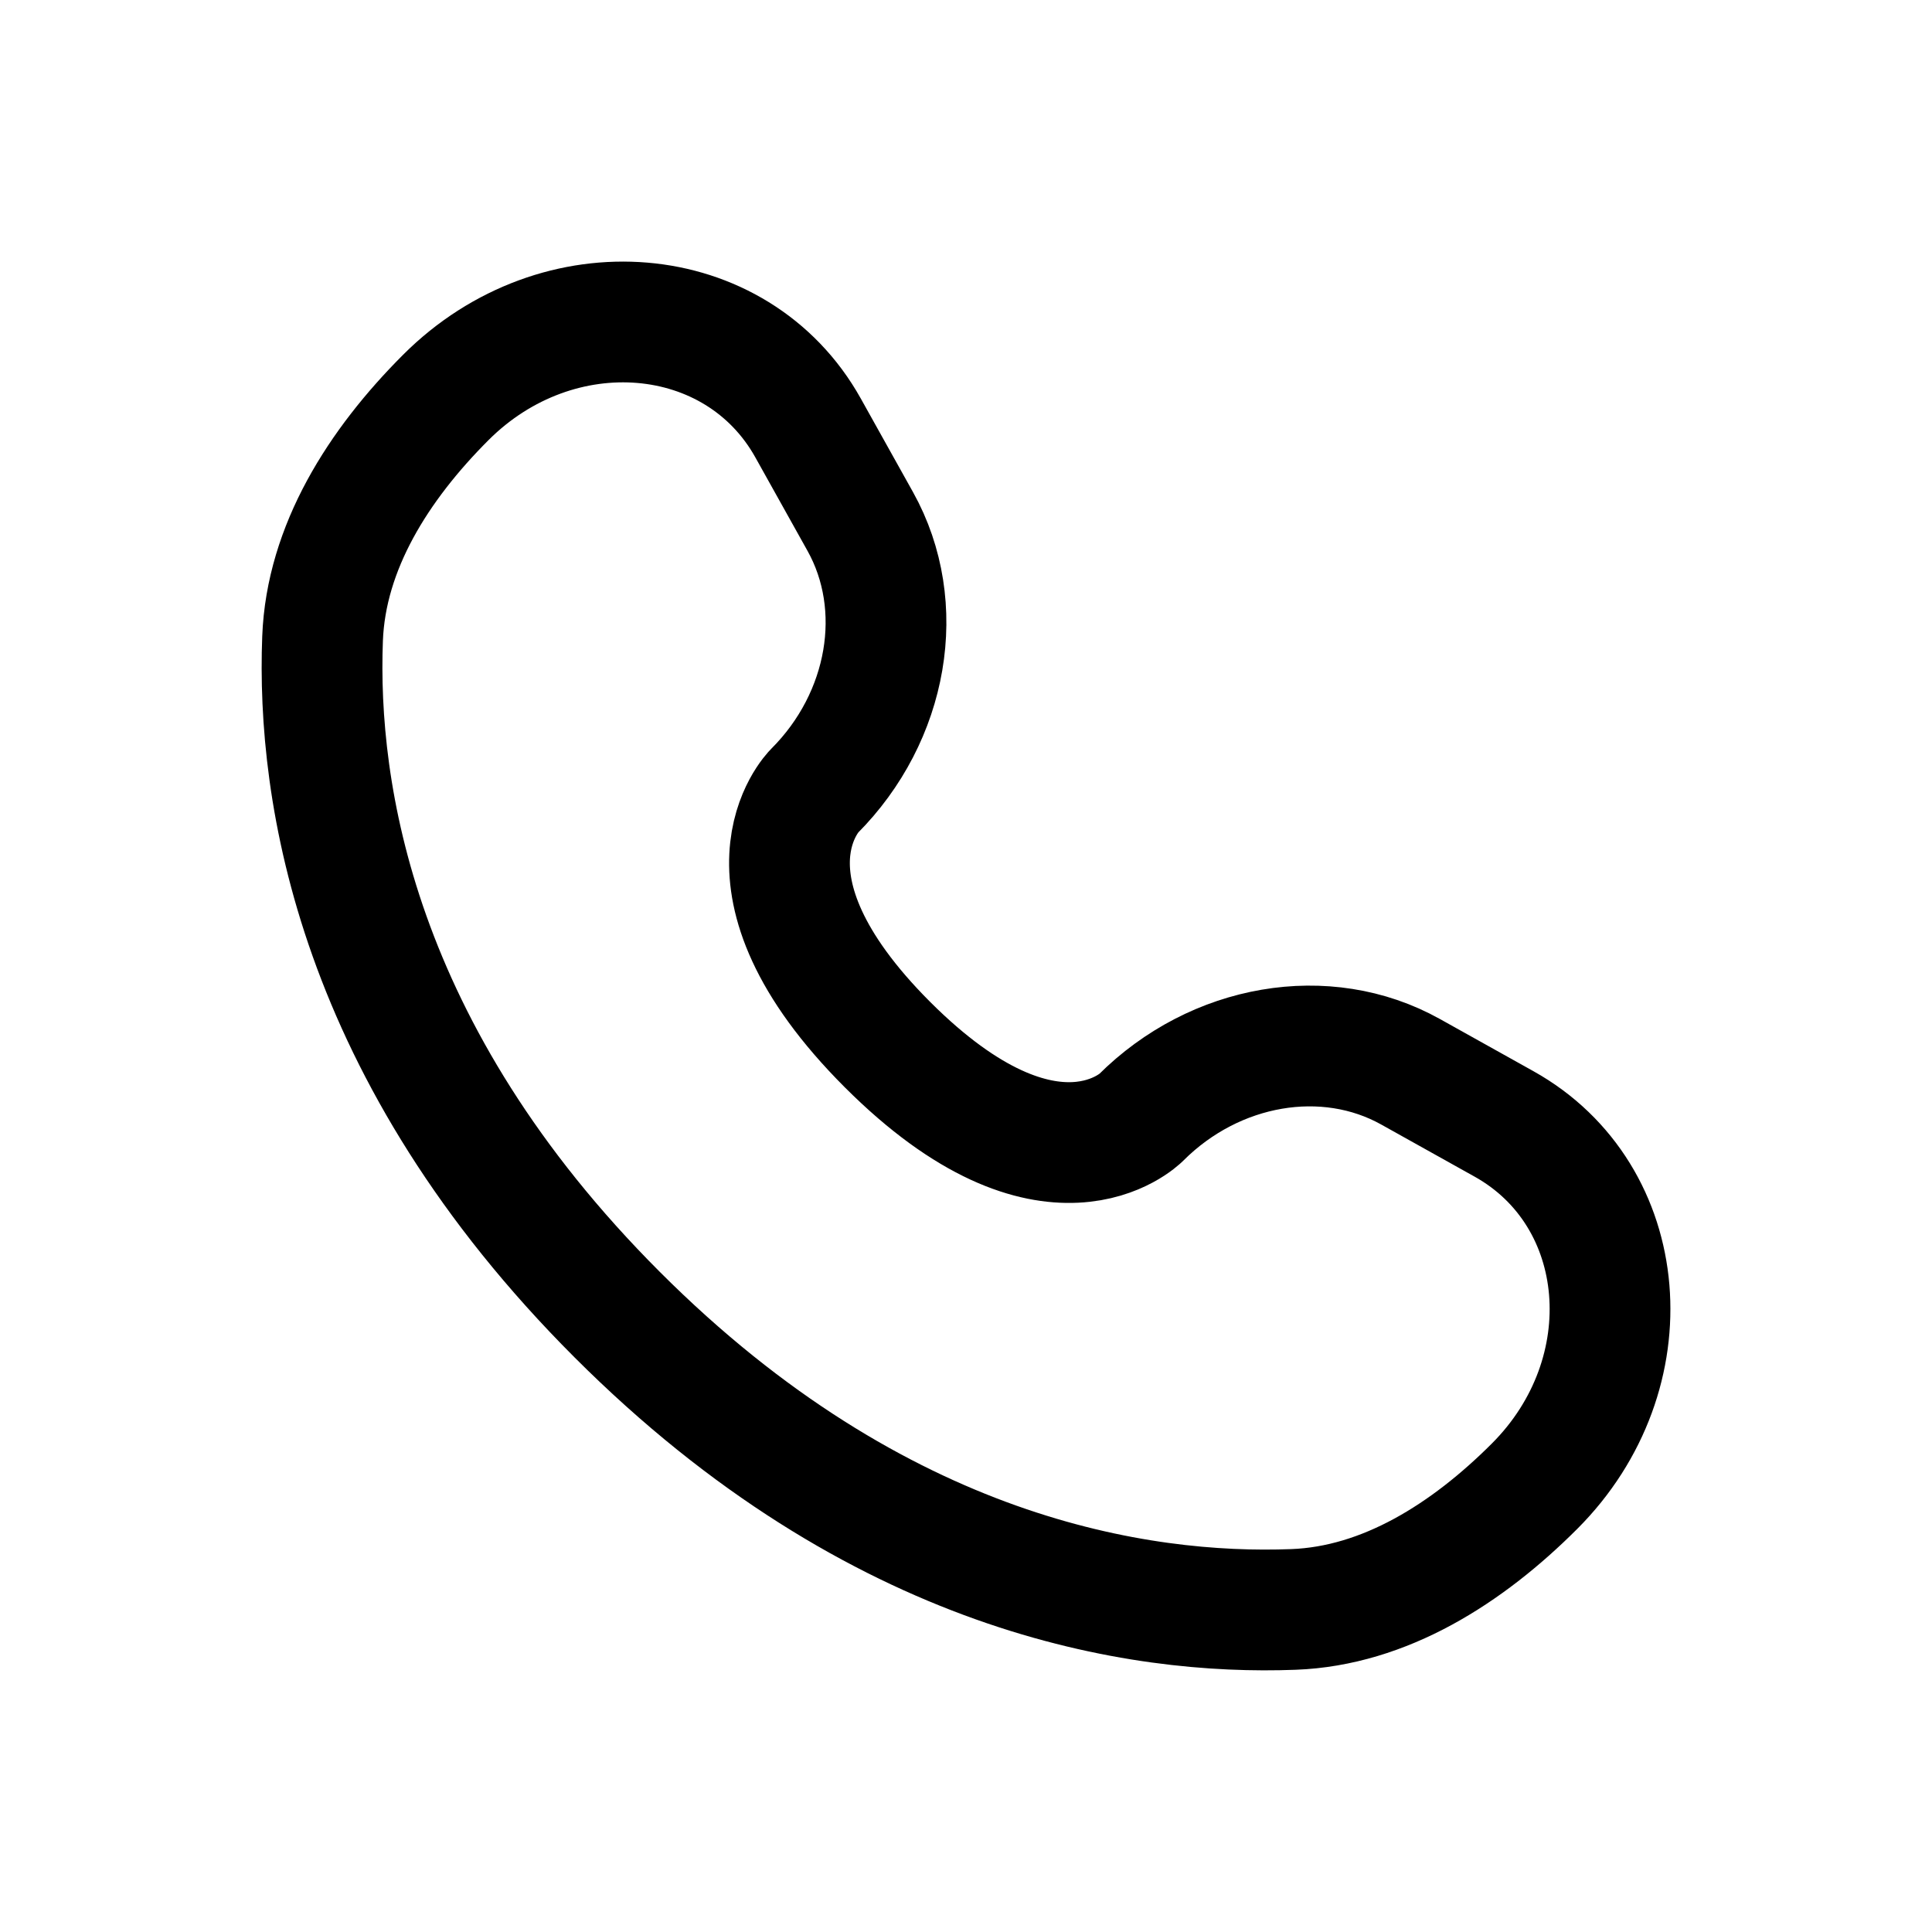
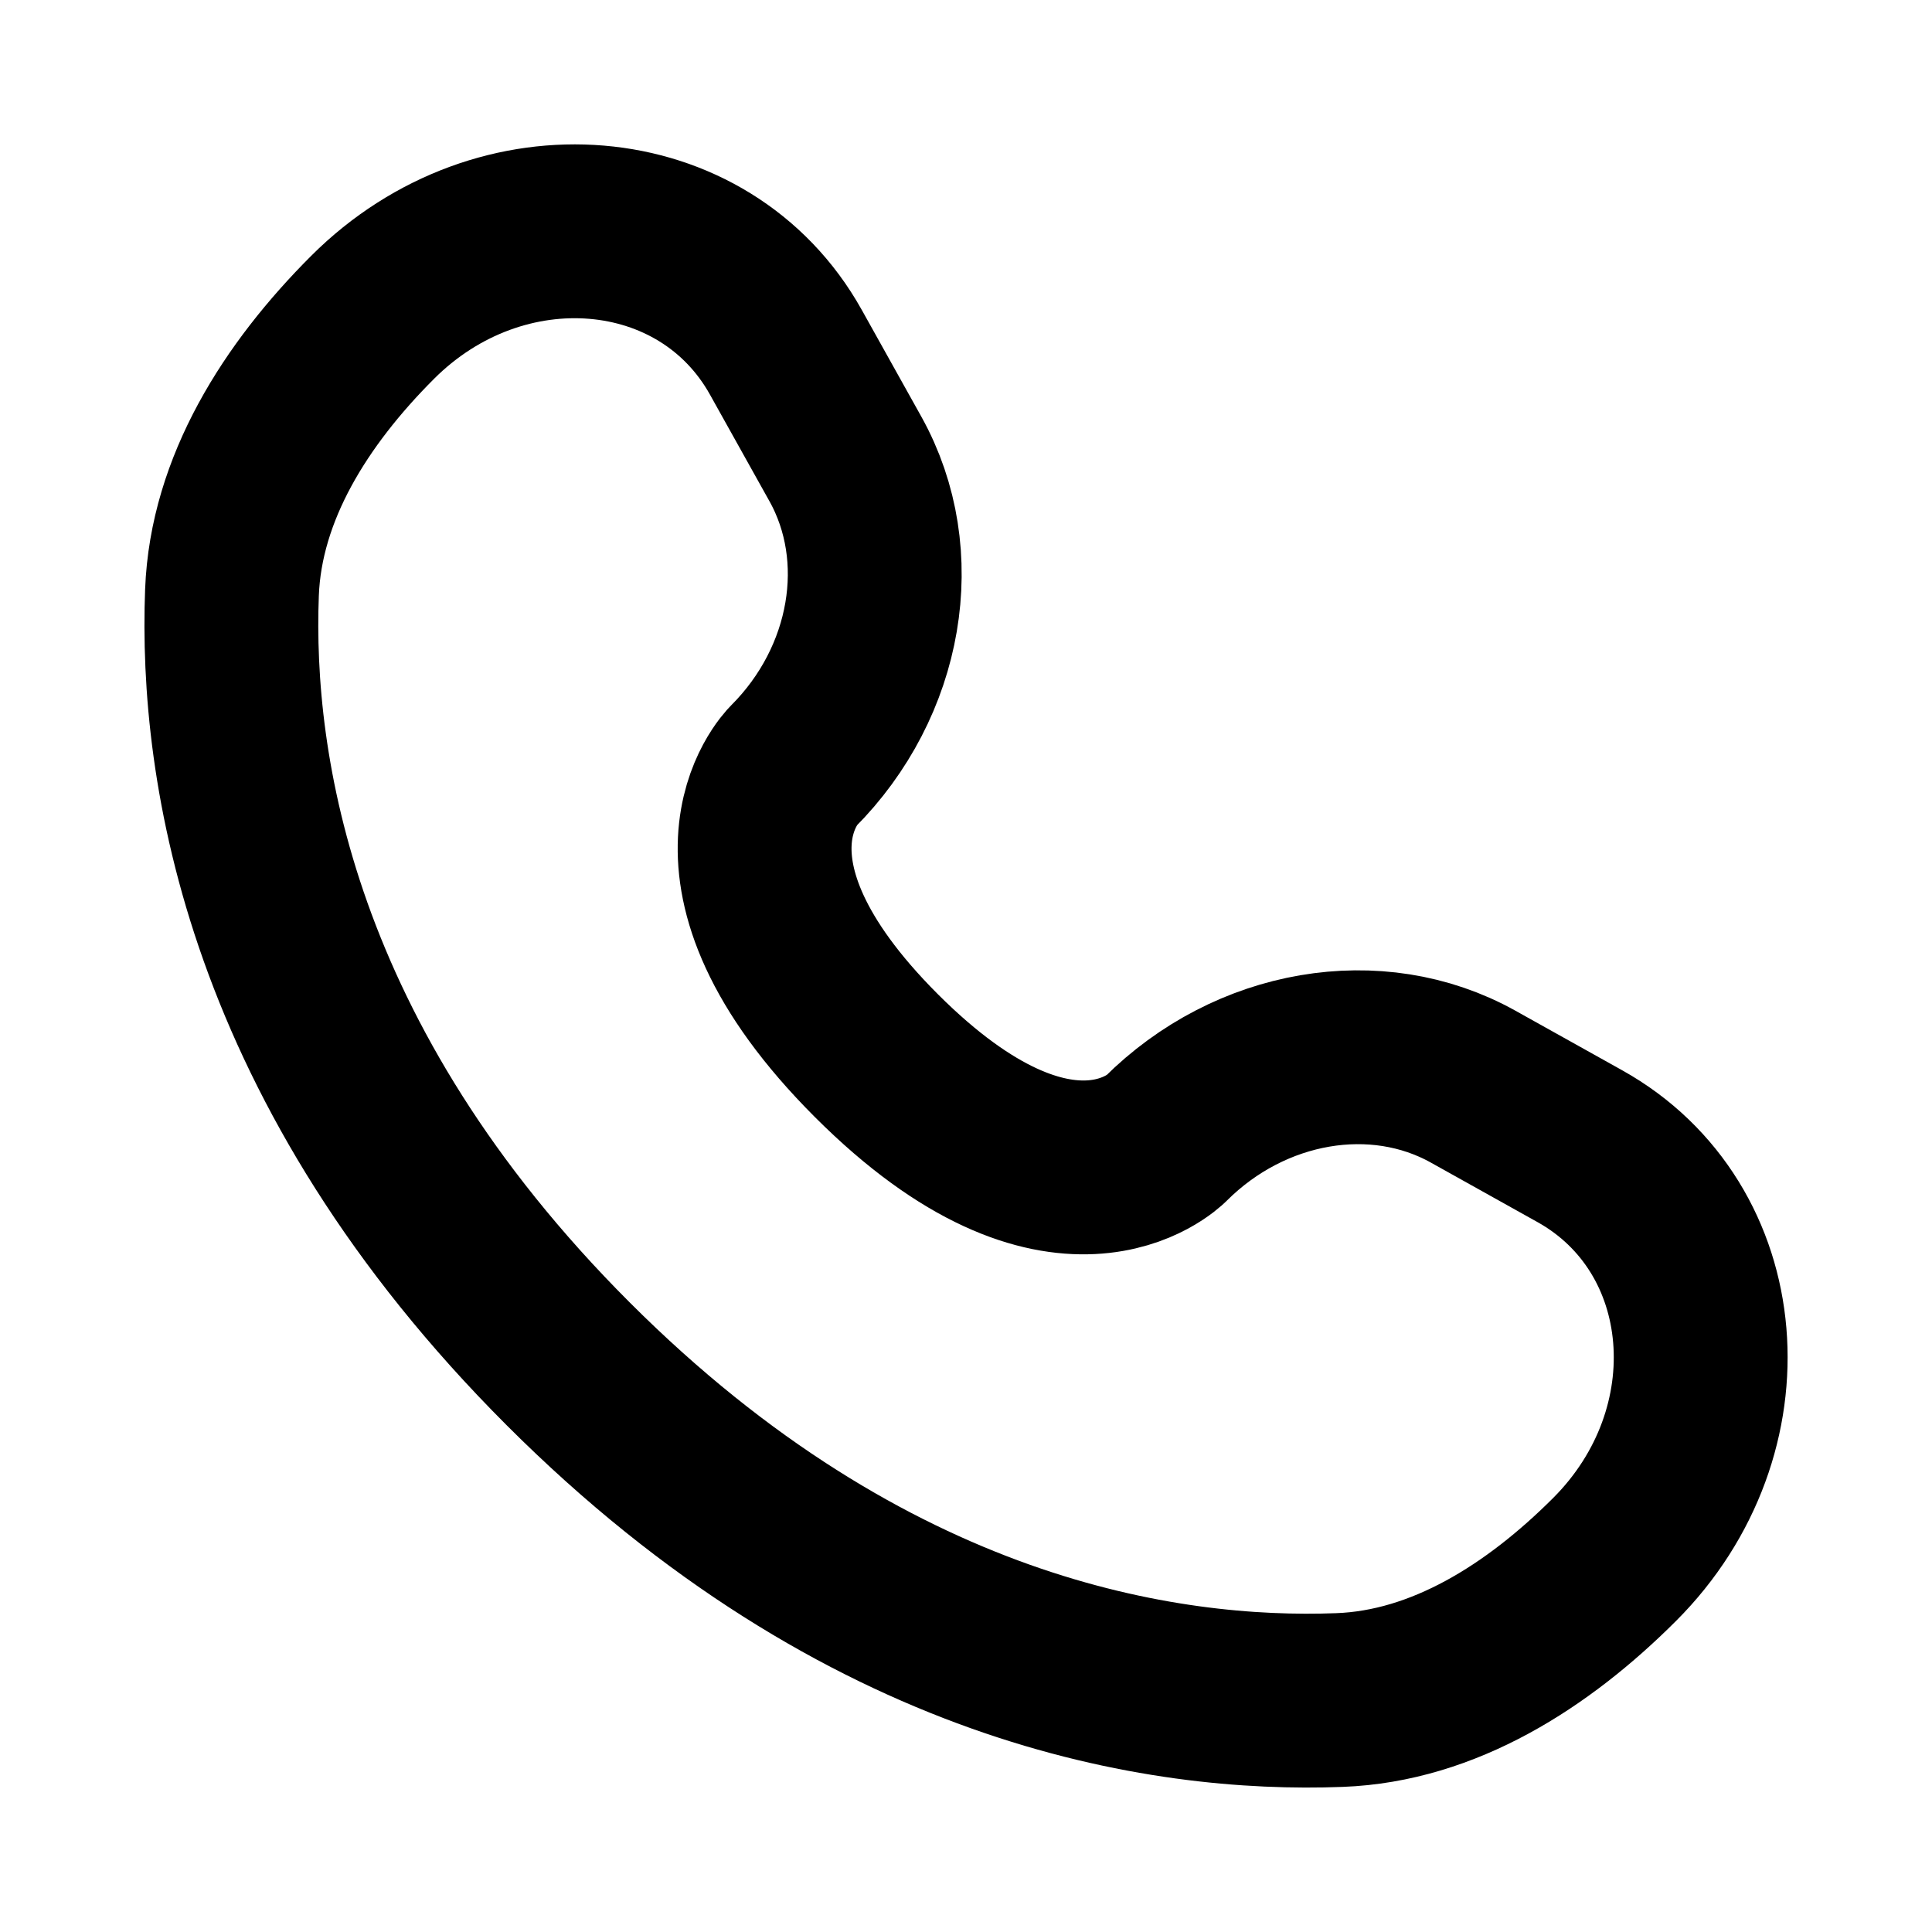
- <svg xmlns="http://www.w3.org/2000/svg" viewBox="0 0 24 24" fill="none">
-   <path d="M10.038 5.316L10.687 6.479C11.272 7.529 11.037 8.905 10.115 9.828C10.115 9.828 10.115 9.828 10.115 9.828C10.115 9.828 8.996 10.947 11.024 12.976C13.053 15.004 14.171 13.886 14.172 13.885C14.172 13.885 14.172 13.885 14.172 13.885C15.095 12.963 16.471 12.728 17.521 13.313L18.684 13.962C20.269 14.847 20.456 17.069 19.063 18.462C18.226 19.299 17.2 19.951 16.067 19.993C14.159 20.066 10.918 19.583 7.668 16.332C4.417 13.082 3.934 9.841 4.007 7.933C4.05 6.8 4.701 5.774 5.538 4.937C6.931 3.544 9.153 3.731 10.038 5.316Z" stroke="#000000" stroke-width="1.5" stroke-linecap="round" />
+ <svg xmlns="http://www.w3.org/2000/svg" viewBox="1.481 1.481 21.038 21.038" fill="none" width="24" height="24" color="currentColor">
+   <path d="M10.038 5.316L10.687 6.479C11.272 7.529 11.037 8.905 10.115 9.828C10.115 9.828 10.115 9.828 10.115 9.828C10.115 9.828 8.996 10.947 11.024 12.976C13.053 15.004 14.171 13.886 14.172 13.885C14.172 13.885 14.172 13.885 14.172 13.885C15.095 12.963 16.471 12.728 17.521 13.313L18.684 13.962C20.269 14.847 20.456 17.069 19.063 18.462C18.226 19.299 17.2 19.951 16.067 19.993C14.159 20.066 10.918 19.583 7.668 16.332C4.417 13.082 3.934 9.841 4.007 7.933C4.05 6.8 4.701 5.774 5.538 4.937C6.931 3.544 9.153 3.731 10.038 5.316Z" stroke="currentColor" stroke-width="1.893" stroke-linecap="round" stroke-linejoin="round" />
</svg>
